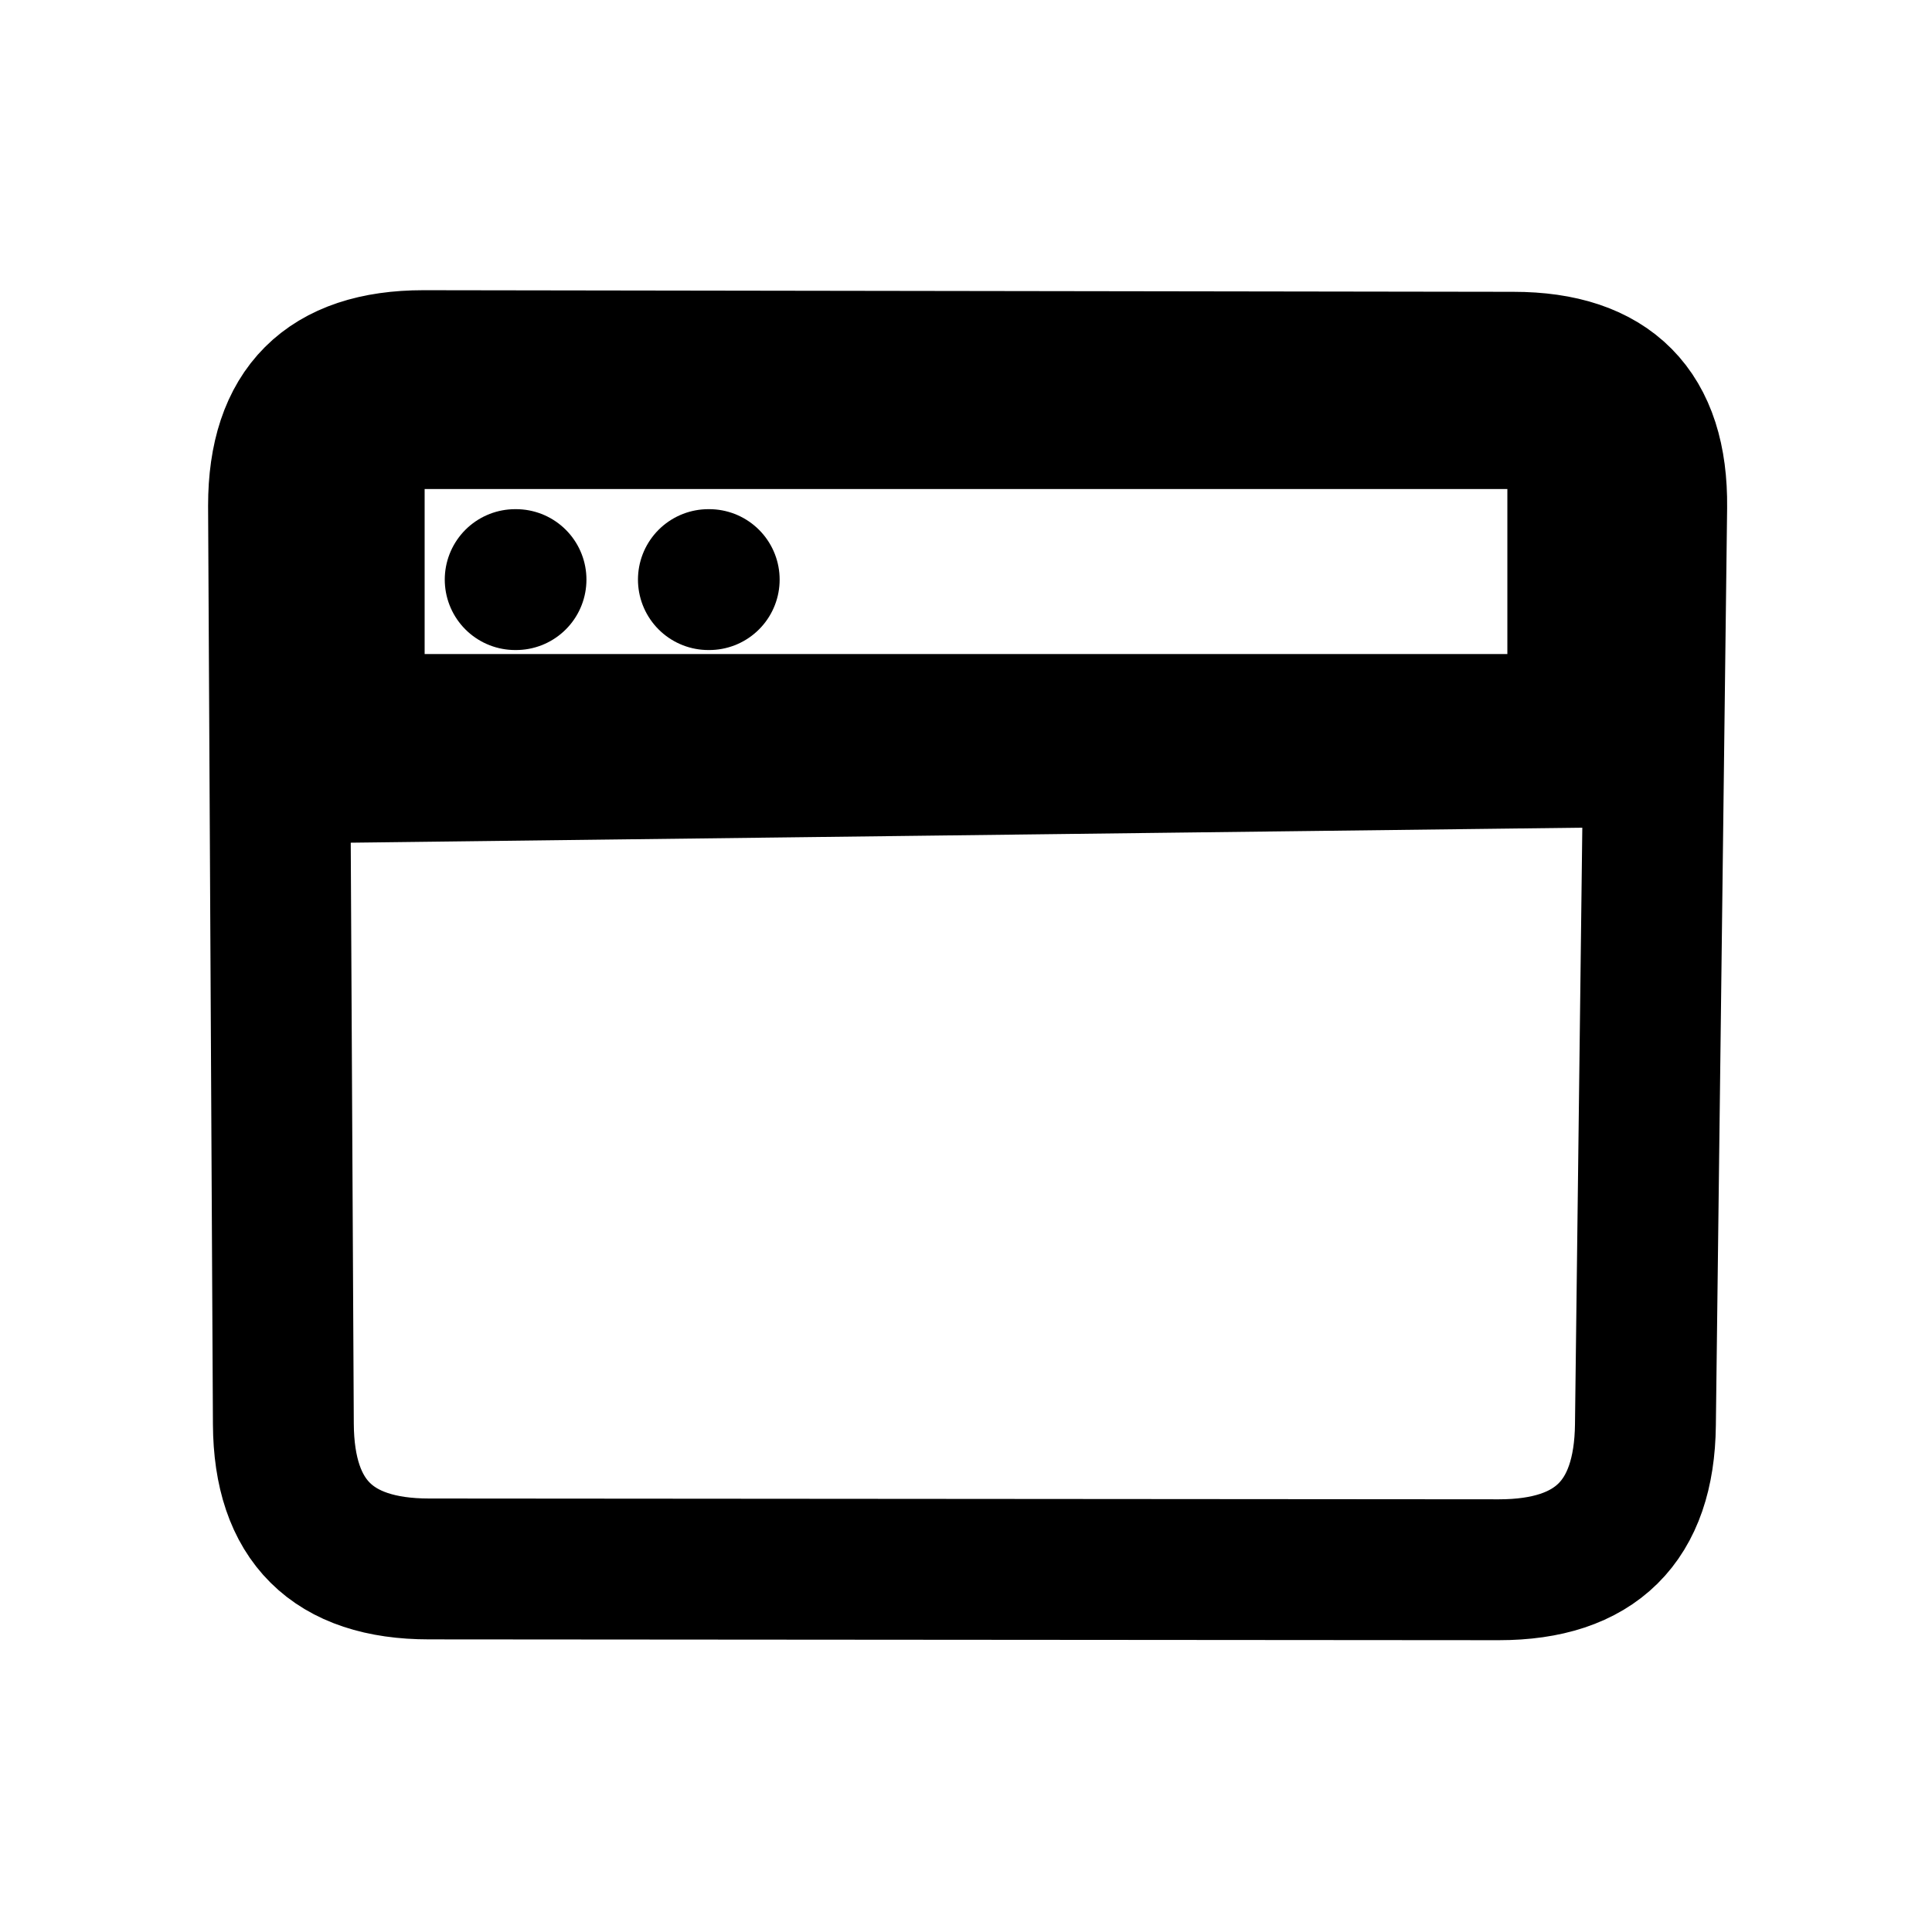
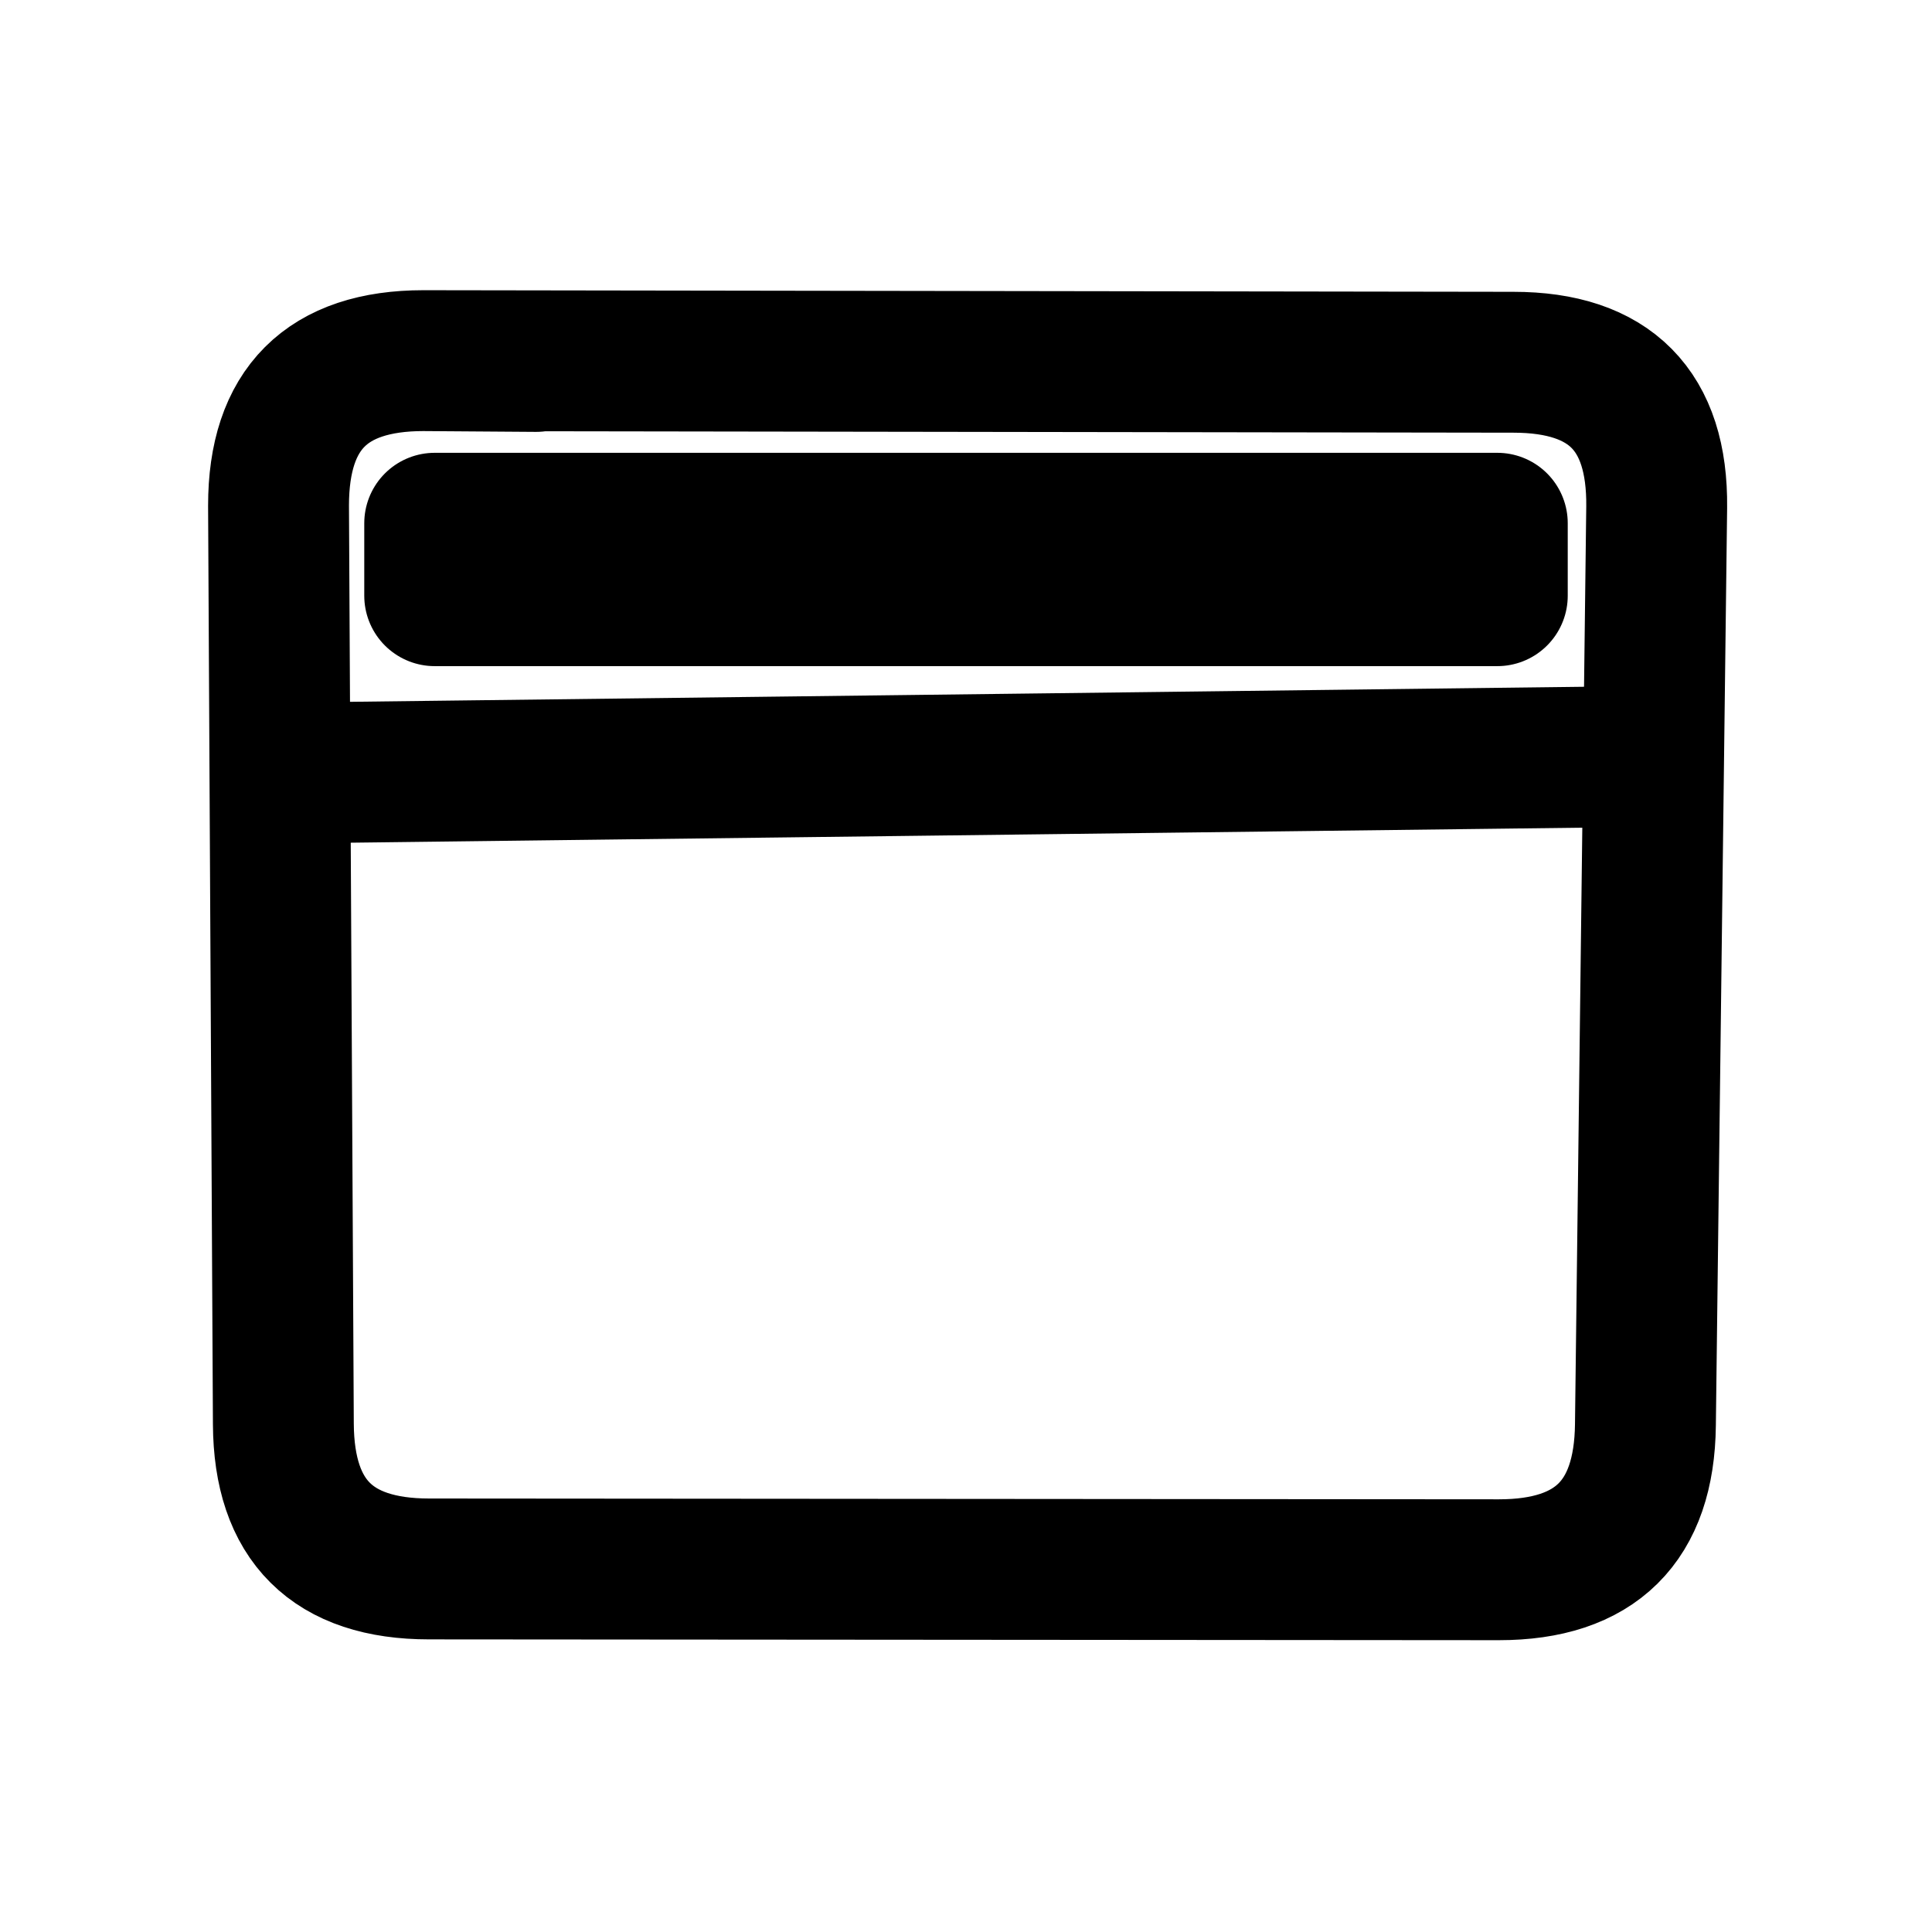
<svg xmlns="http://www.w3.org/2000/svg" viewBox="0 0 24 24" fill="none" stroke="currentColor" stroke-width="1.75" stroke-linecap="round" stroke-linejoin="round">
  <path d="M 5.26 4.48 L 18.8 4.5 Q 20.6 4.5 20.58 6.3 L 20.44 17.7 Q 20.42 19.5 18.62 19.5 L 5.33 19.49 Q 3.53 19.49 3.52 17.69 L 3.46 6.28 Q 3.46 4.48 5.26 4.48 L 6.66 4.49" data-role="body" />
  <path d="M 3.8 9.6 L 20.2 9.4" />
  <path d="M 6.4 7.2 L 6.41 7.2" data-role="mark" />
  <path d="M 8.8 7.2 L 8.81 7.2" data-role="mark" />
-   <path d="M 4.4 5.2 L 19.6 5.2 L 19.6 9 L 4.4 9 Z" data-role="mark" data-rest="hidden" />
+   <path d="M 5.4 6.5 L 18.6 6.5 L 18.6 7.4 L 5.4 7.4 Z" data-role="mark" data-rest="hidden" />
</svg>
